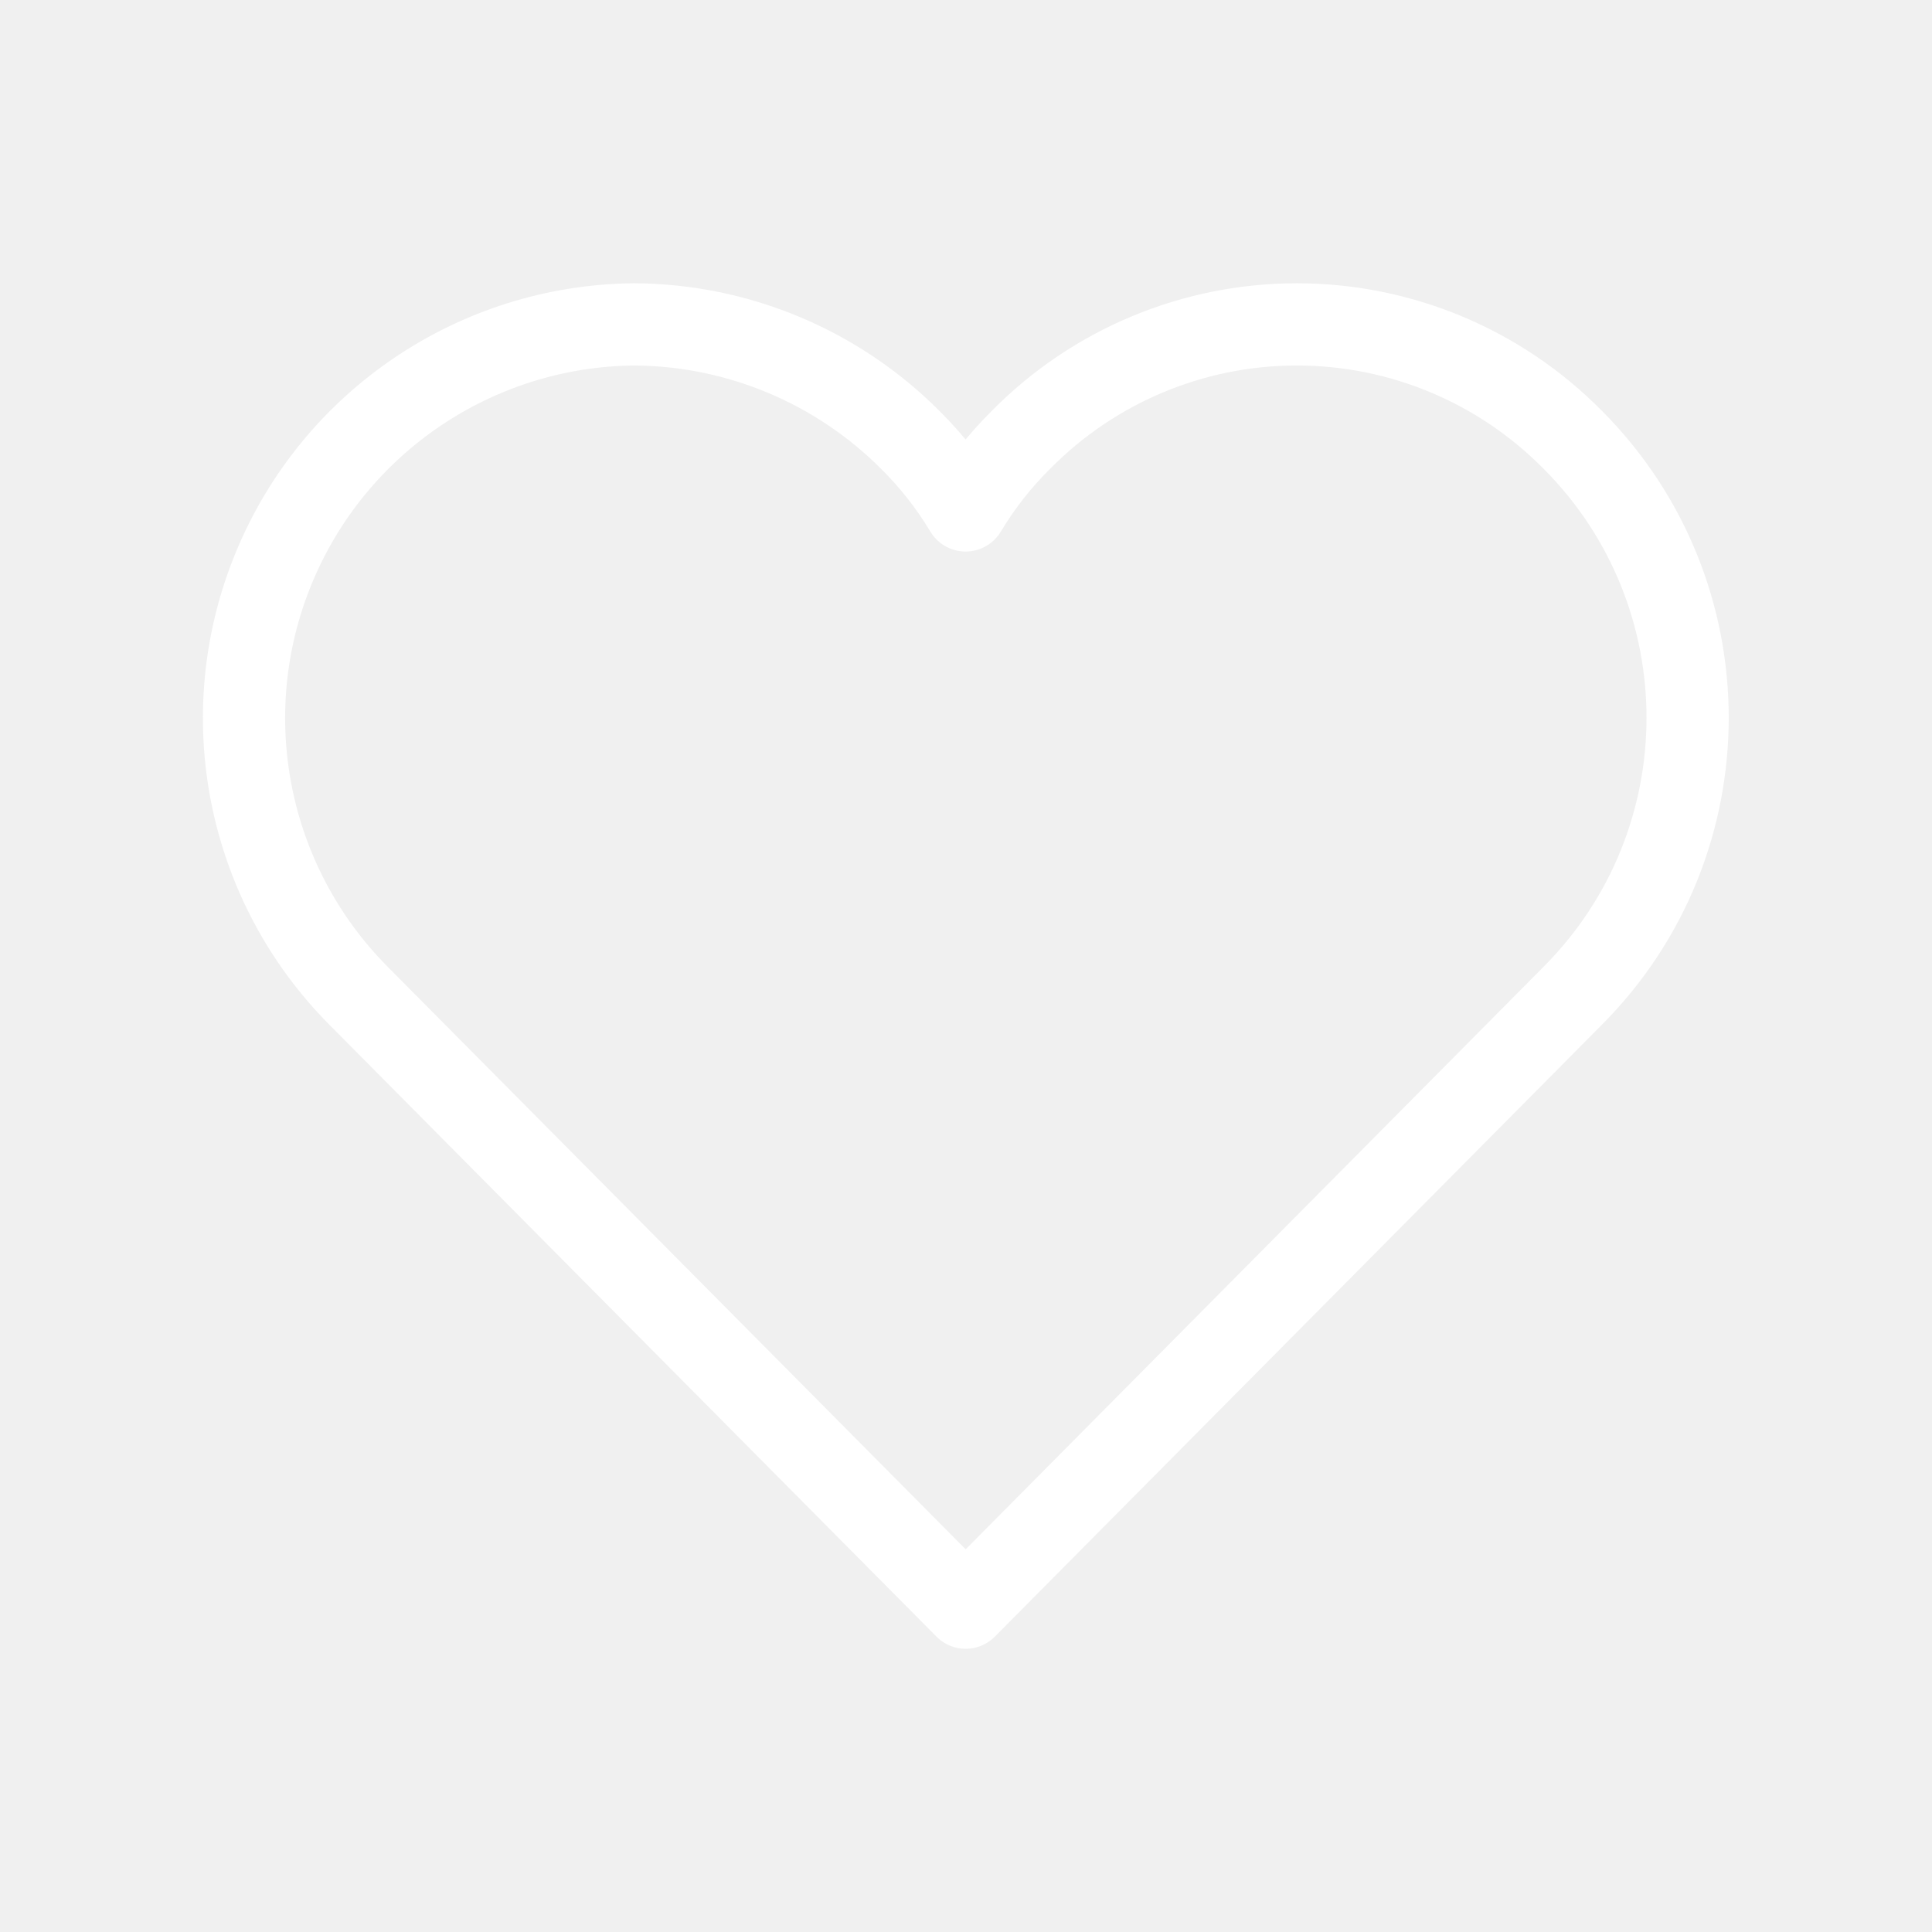
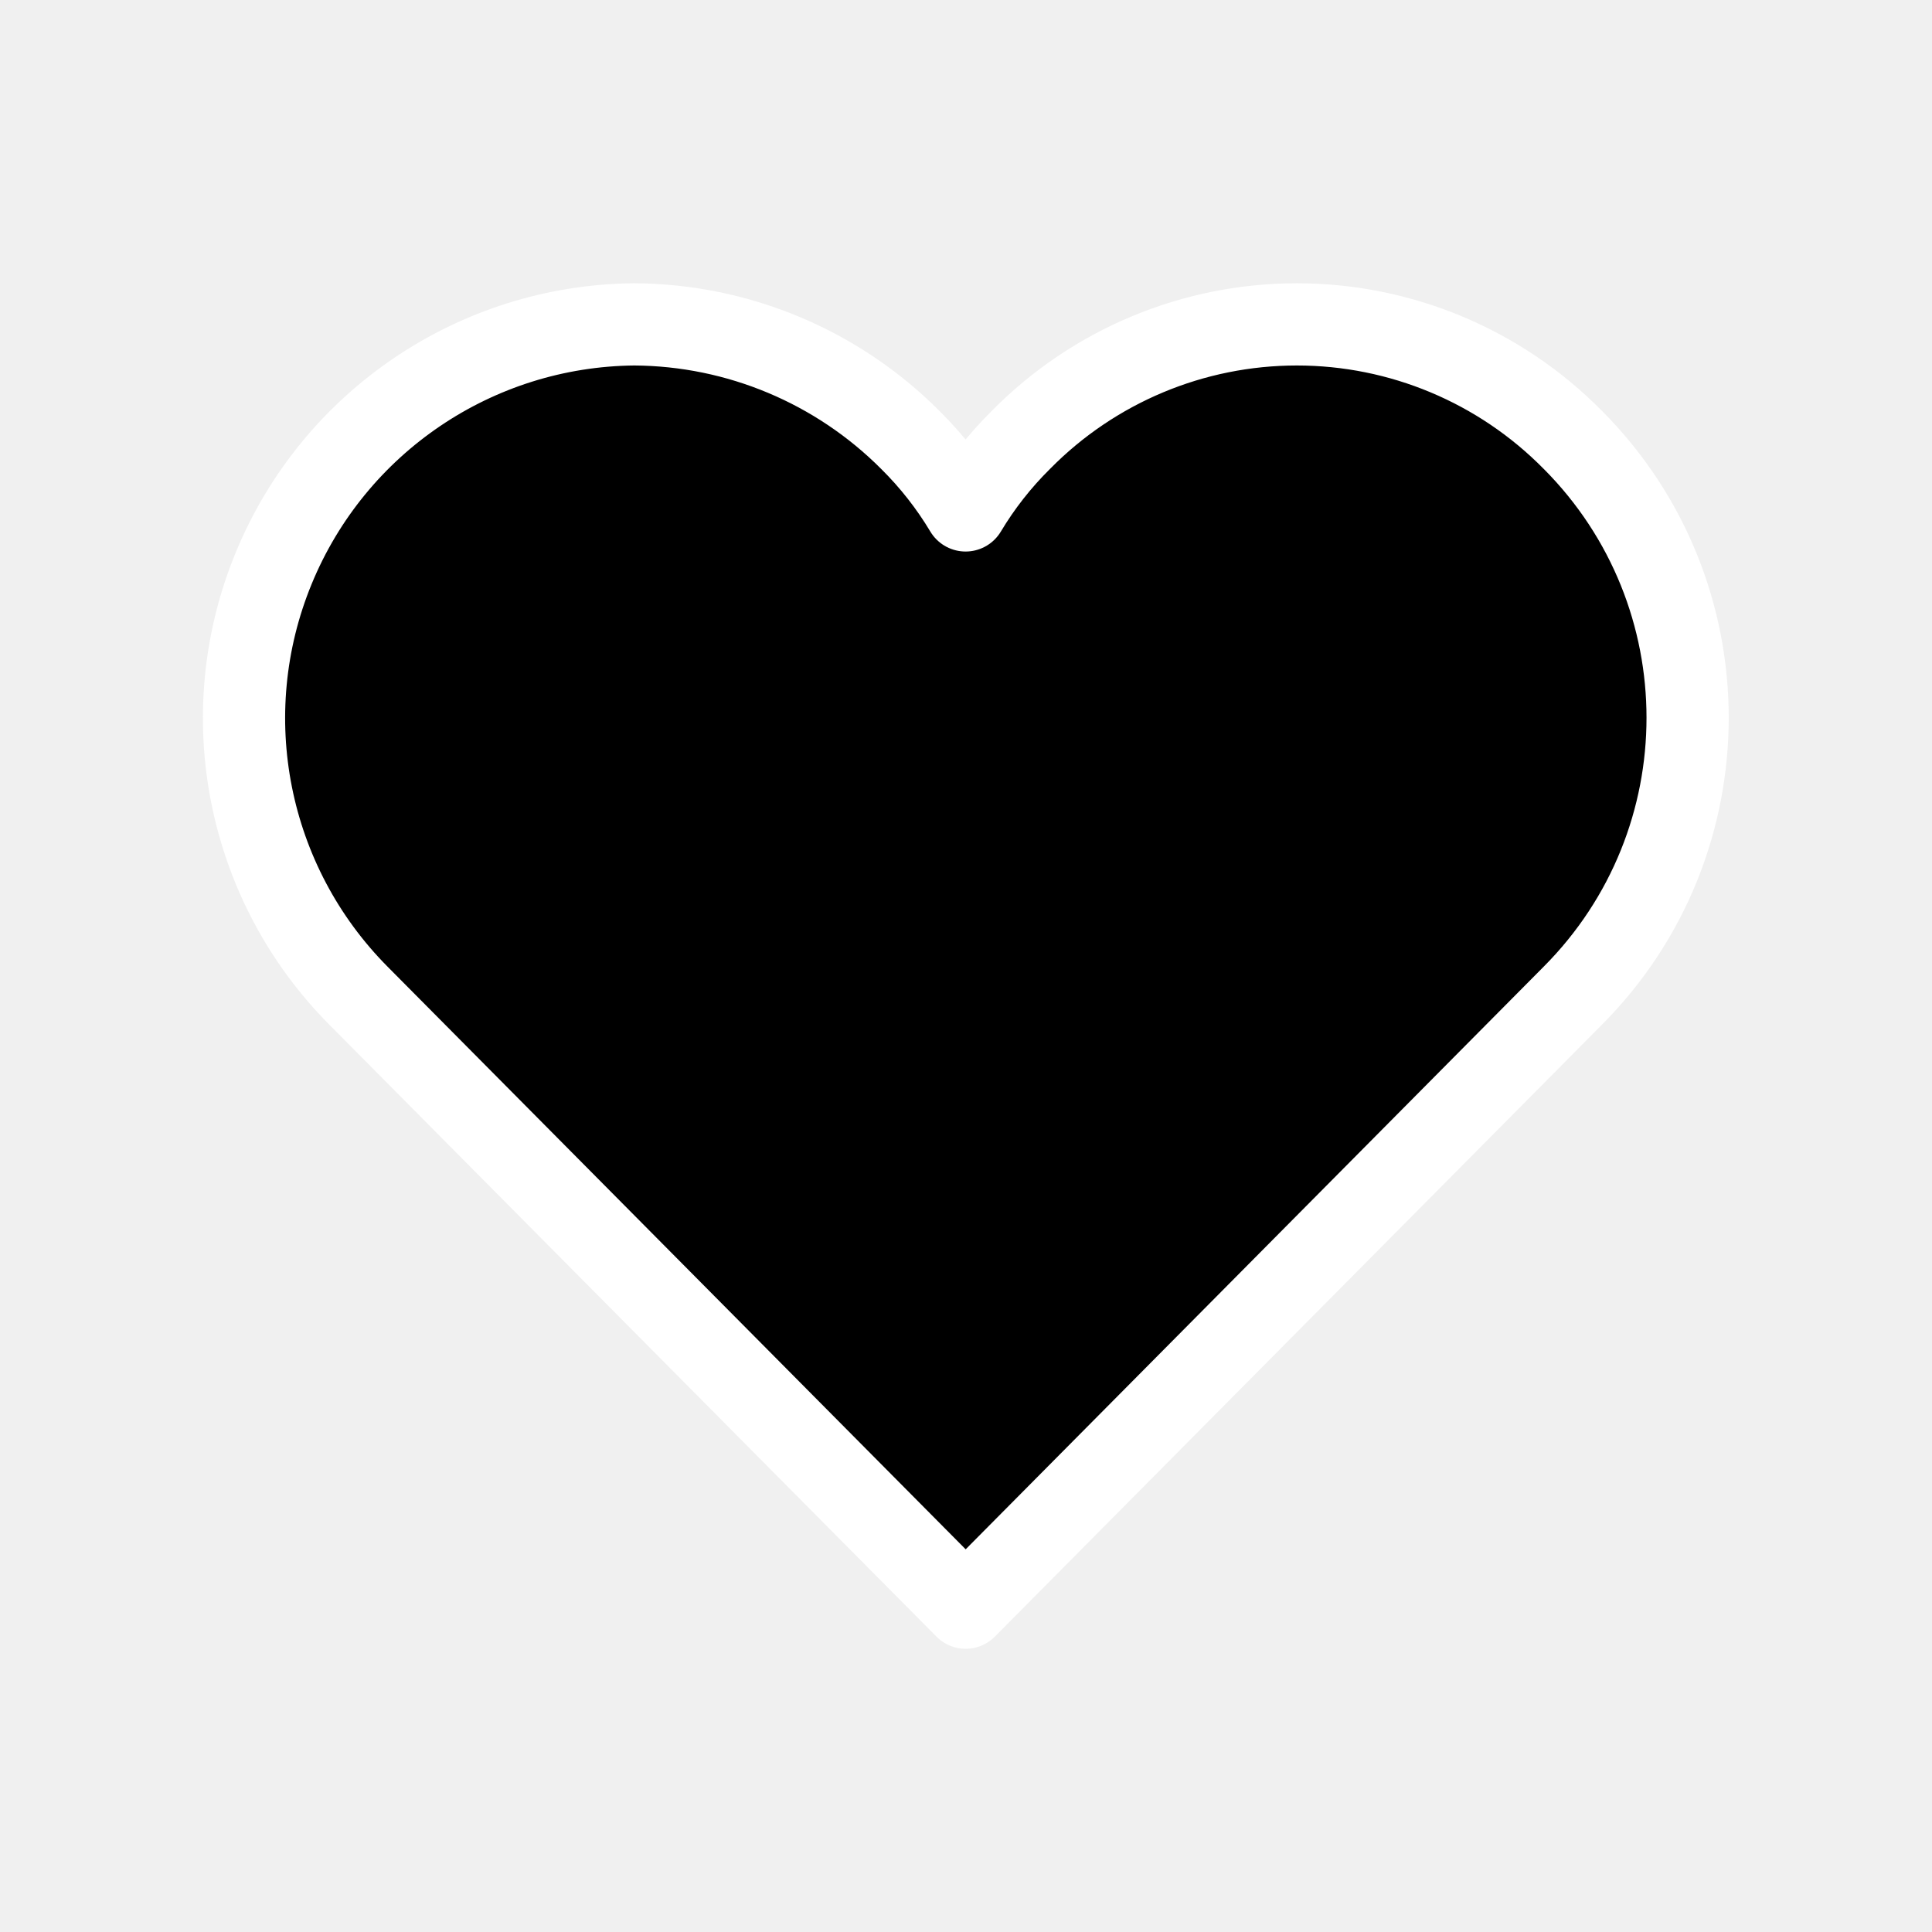
<svg xmlns="http://www.w3.org/2000/svg" width="47" height="47" fill="none" viewBox="0 0 47 47">
-   <path d="M38.262 10.7a9.58 9.58 0 010 13.522L23.492 39.11 8.72 24.222a9.58 9.58 0 016.712-16.331 9.56 9.56 0 016.712 2.81 8.7 8.7 0 011.346 1.716 8.701 8.701 0 011.347-1.717 9.424 9.424 0 0113.424 0v0z" stroke="#fff" stroke-width="2" stroke-linecap="round" stroke-linejoin="round" />
+   <path d="M38.262 10.7a9.58 9.58 0 010 13.522L23.492 39.11 8.72 24.222a9.58 9.58 0 016.712-16.331 9.56 9.56 0 016.712 2.81 8.7 8.7 0 011.346 1.716 8.701 8.701 0 011.347-1.717 9.424 9.424 0 0113.424 0v0z" stroke="#fff" fill="currentColor" stroke-width="2" stroke-linecap="round" stroke-linejoin="round" />
</svg>
